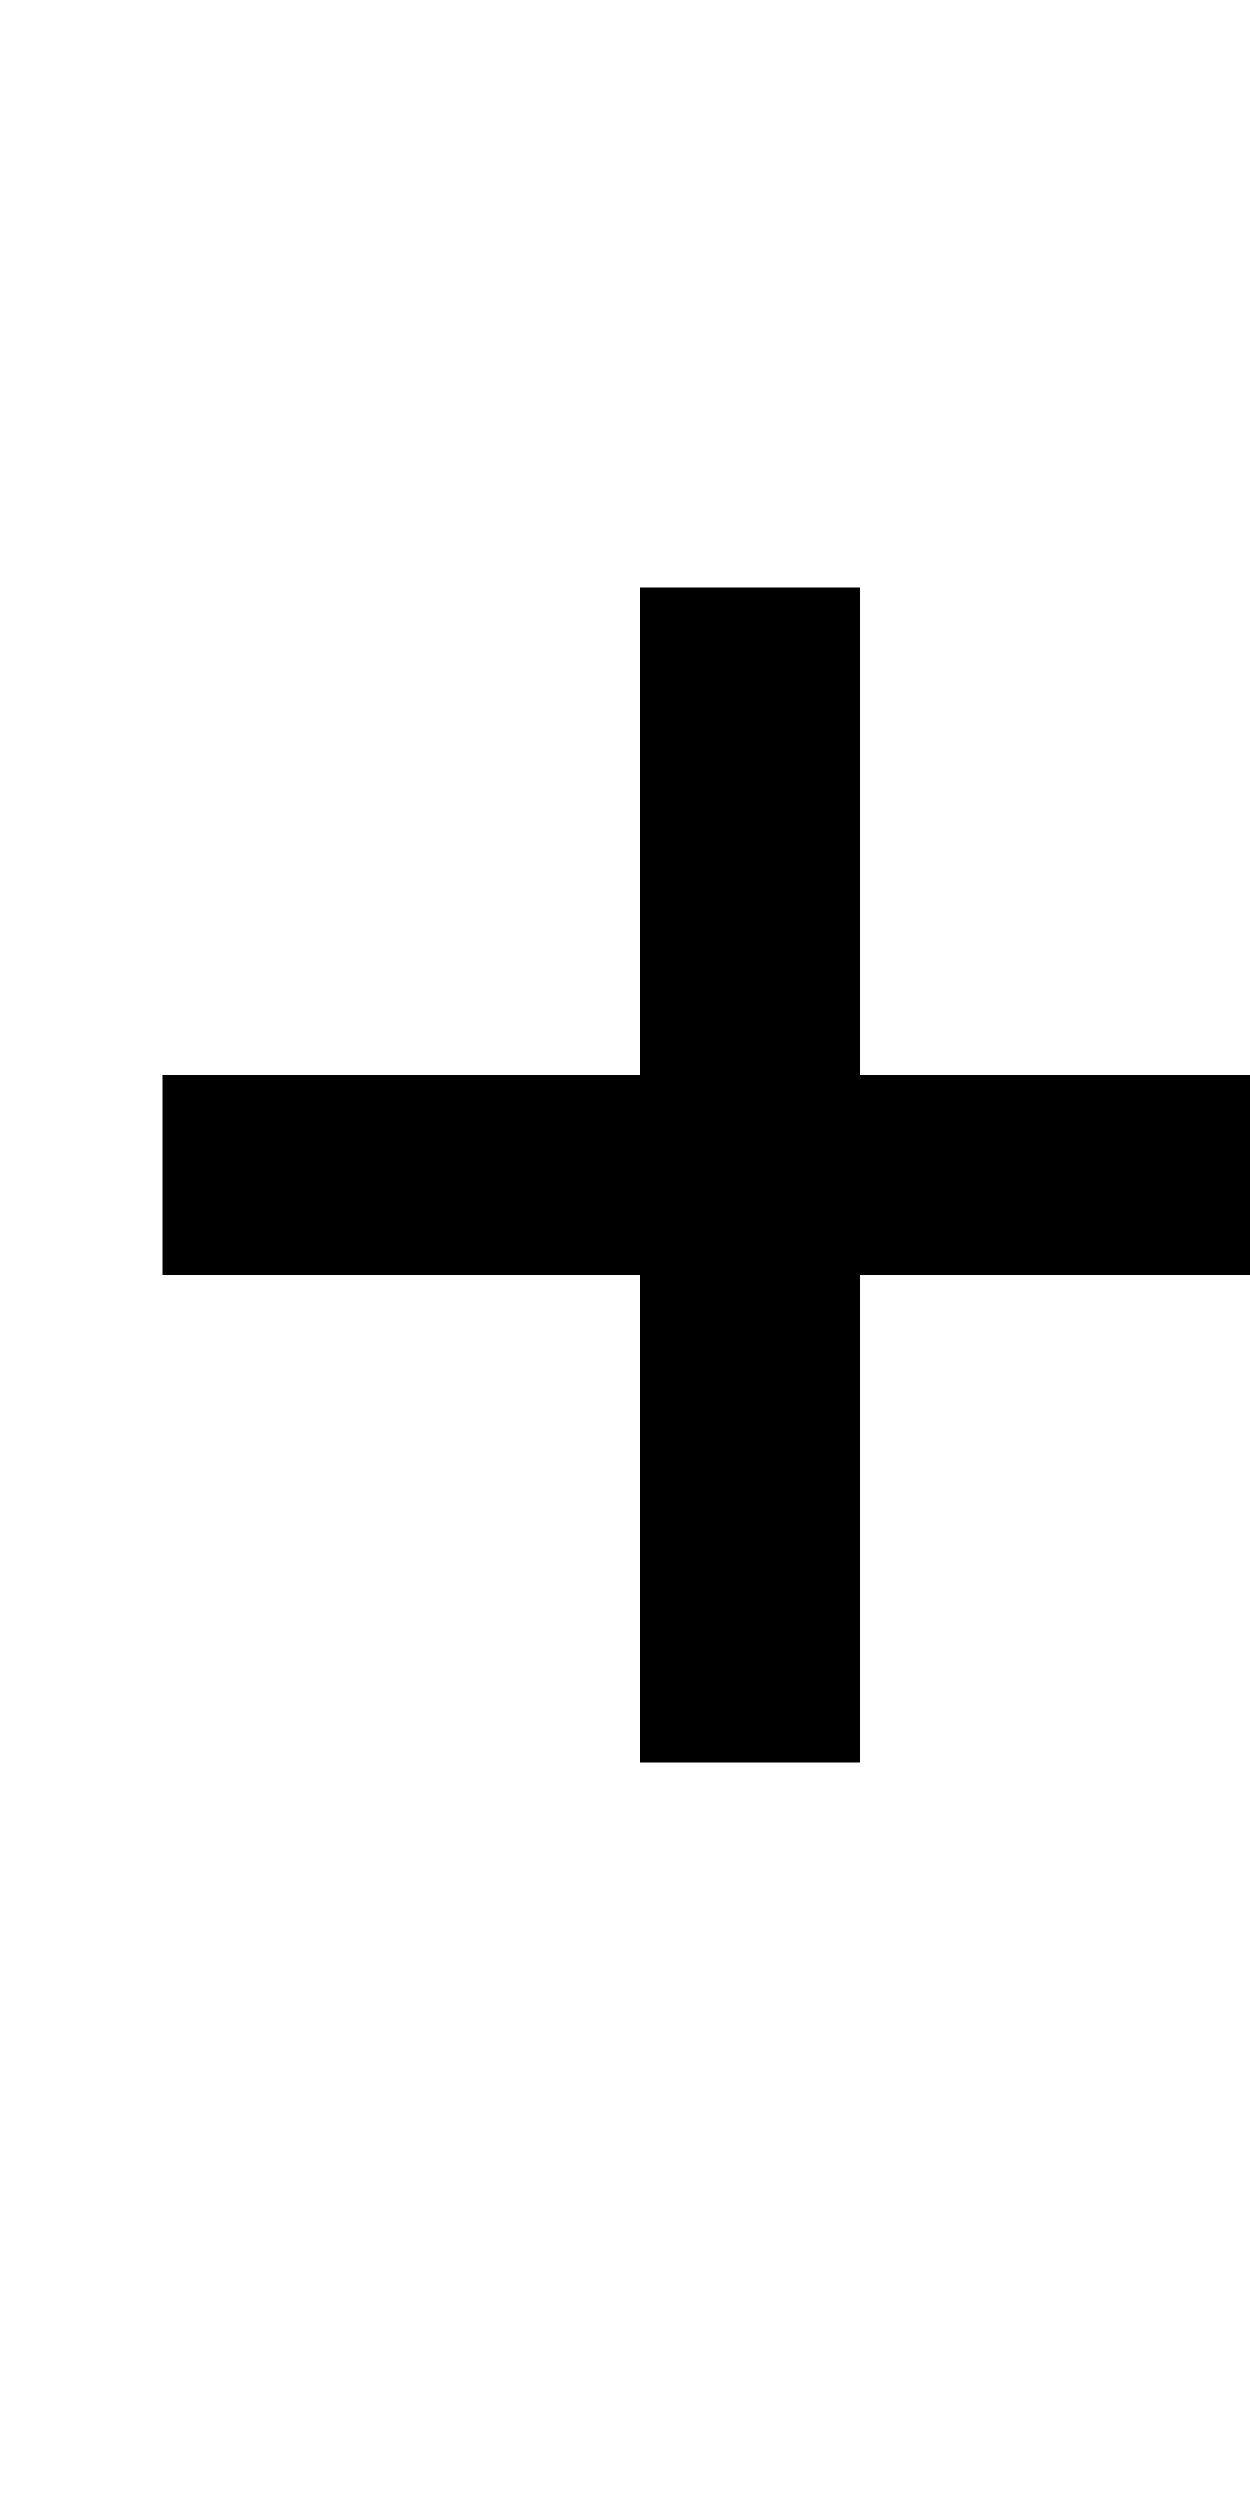
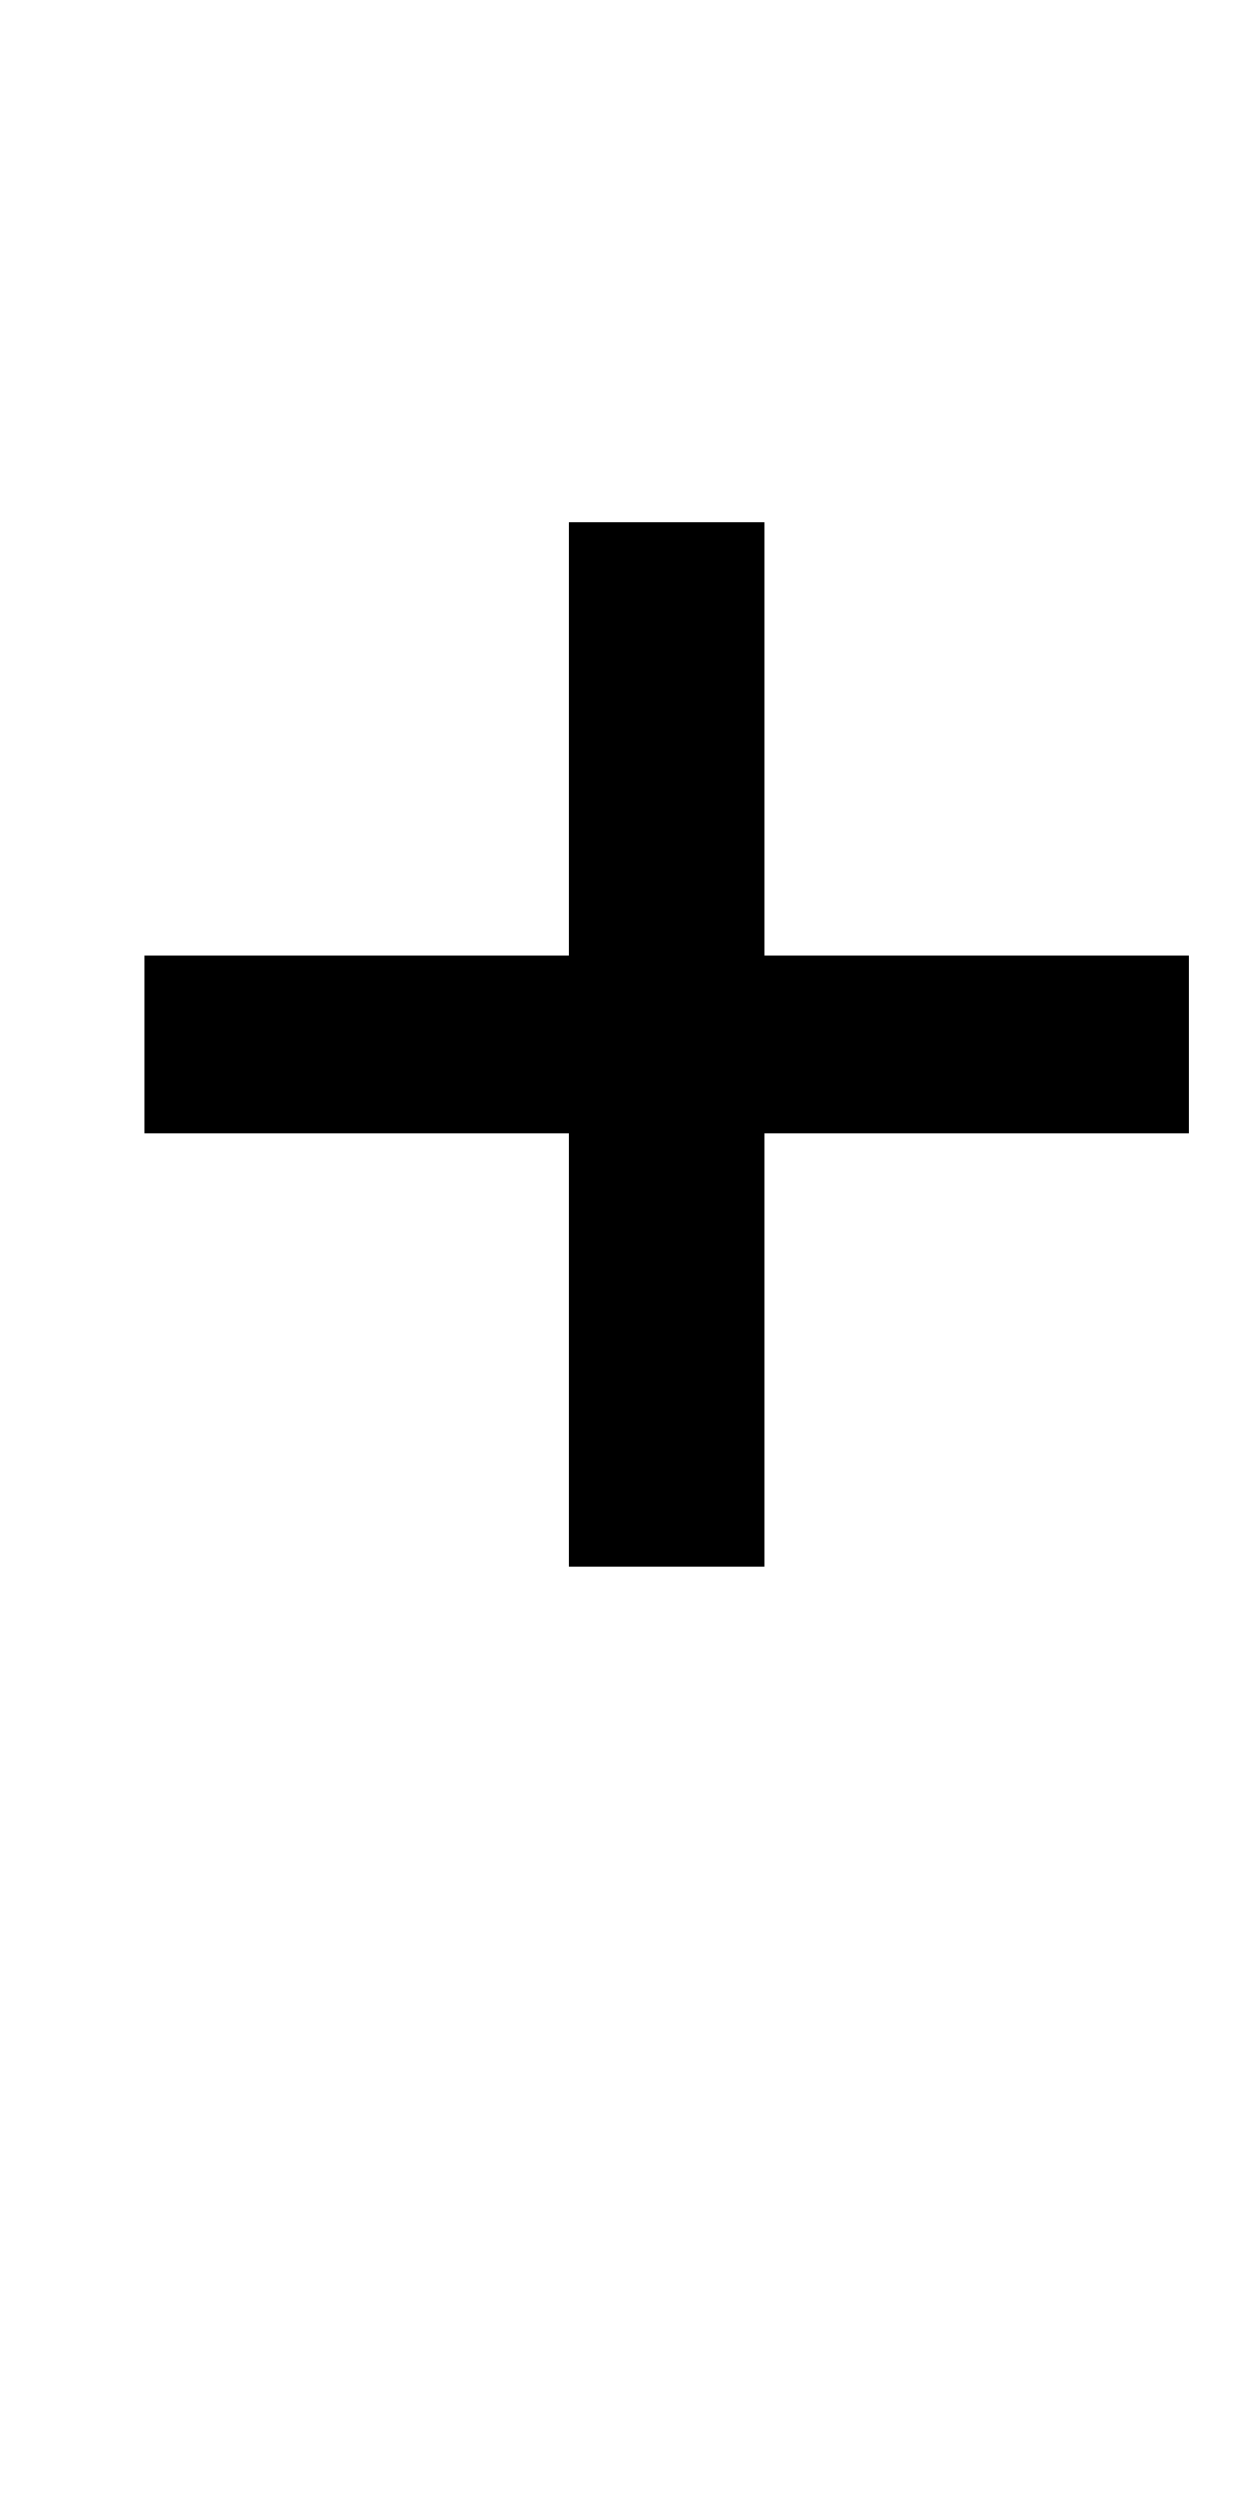
- <svg xmlns="http://www.w3.org/2000/svg" version="1.1" width="16" height="32" viewBox="0 0 16 32">
+ <svg xmlns="http://www.w3.org/2000/svg" version="1.1" width="18" height="36" viewBox="0 0 18 36">
  <path d="M8.192 22.56v-6.24h-6.112v-2.56h6.112v-6.24h2.816v6.24h6.112v2.56h-6.112v6.24h-2.816z" />
</svg>
